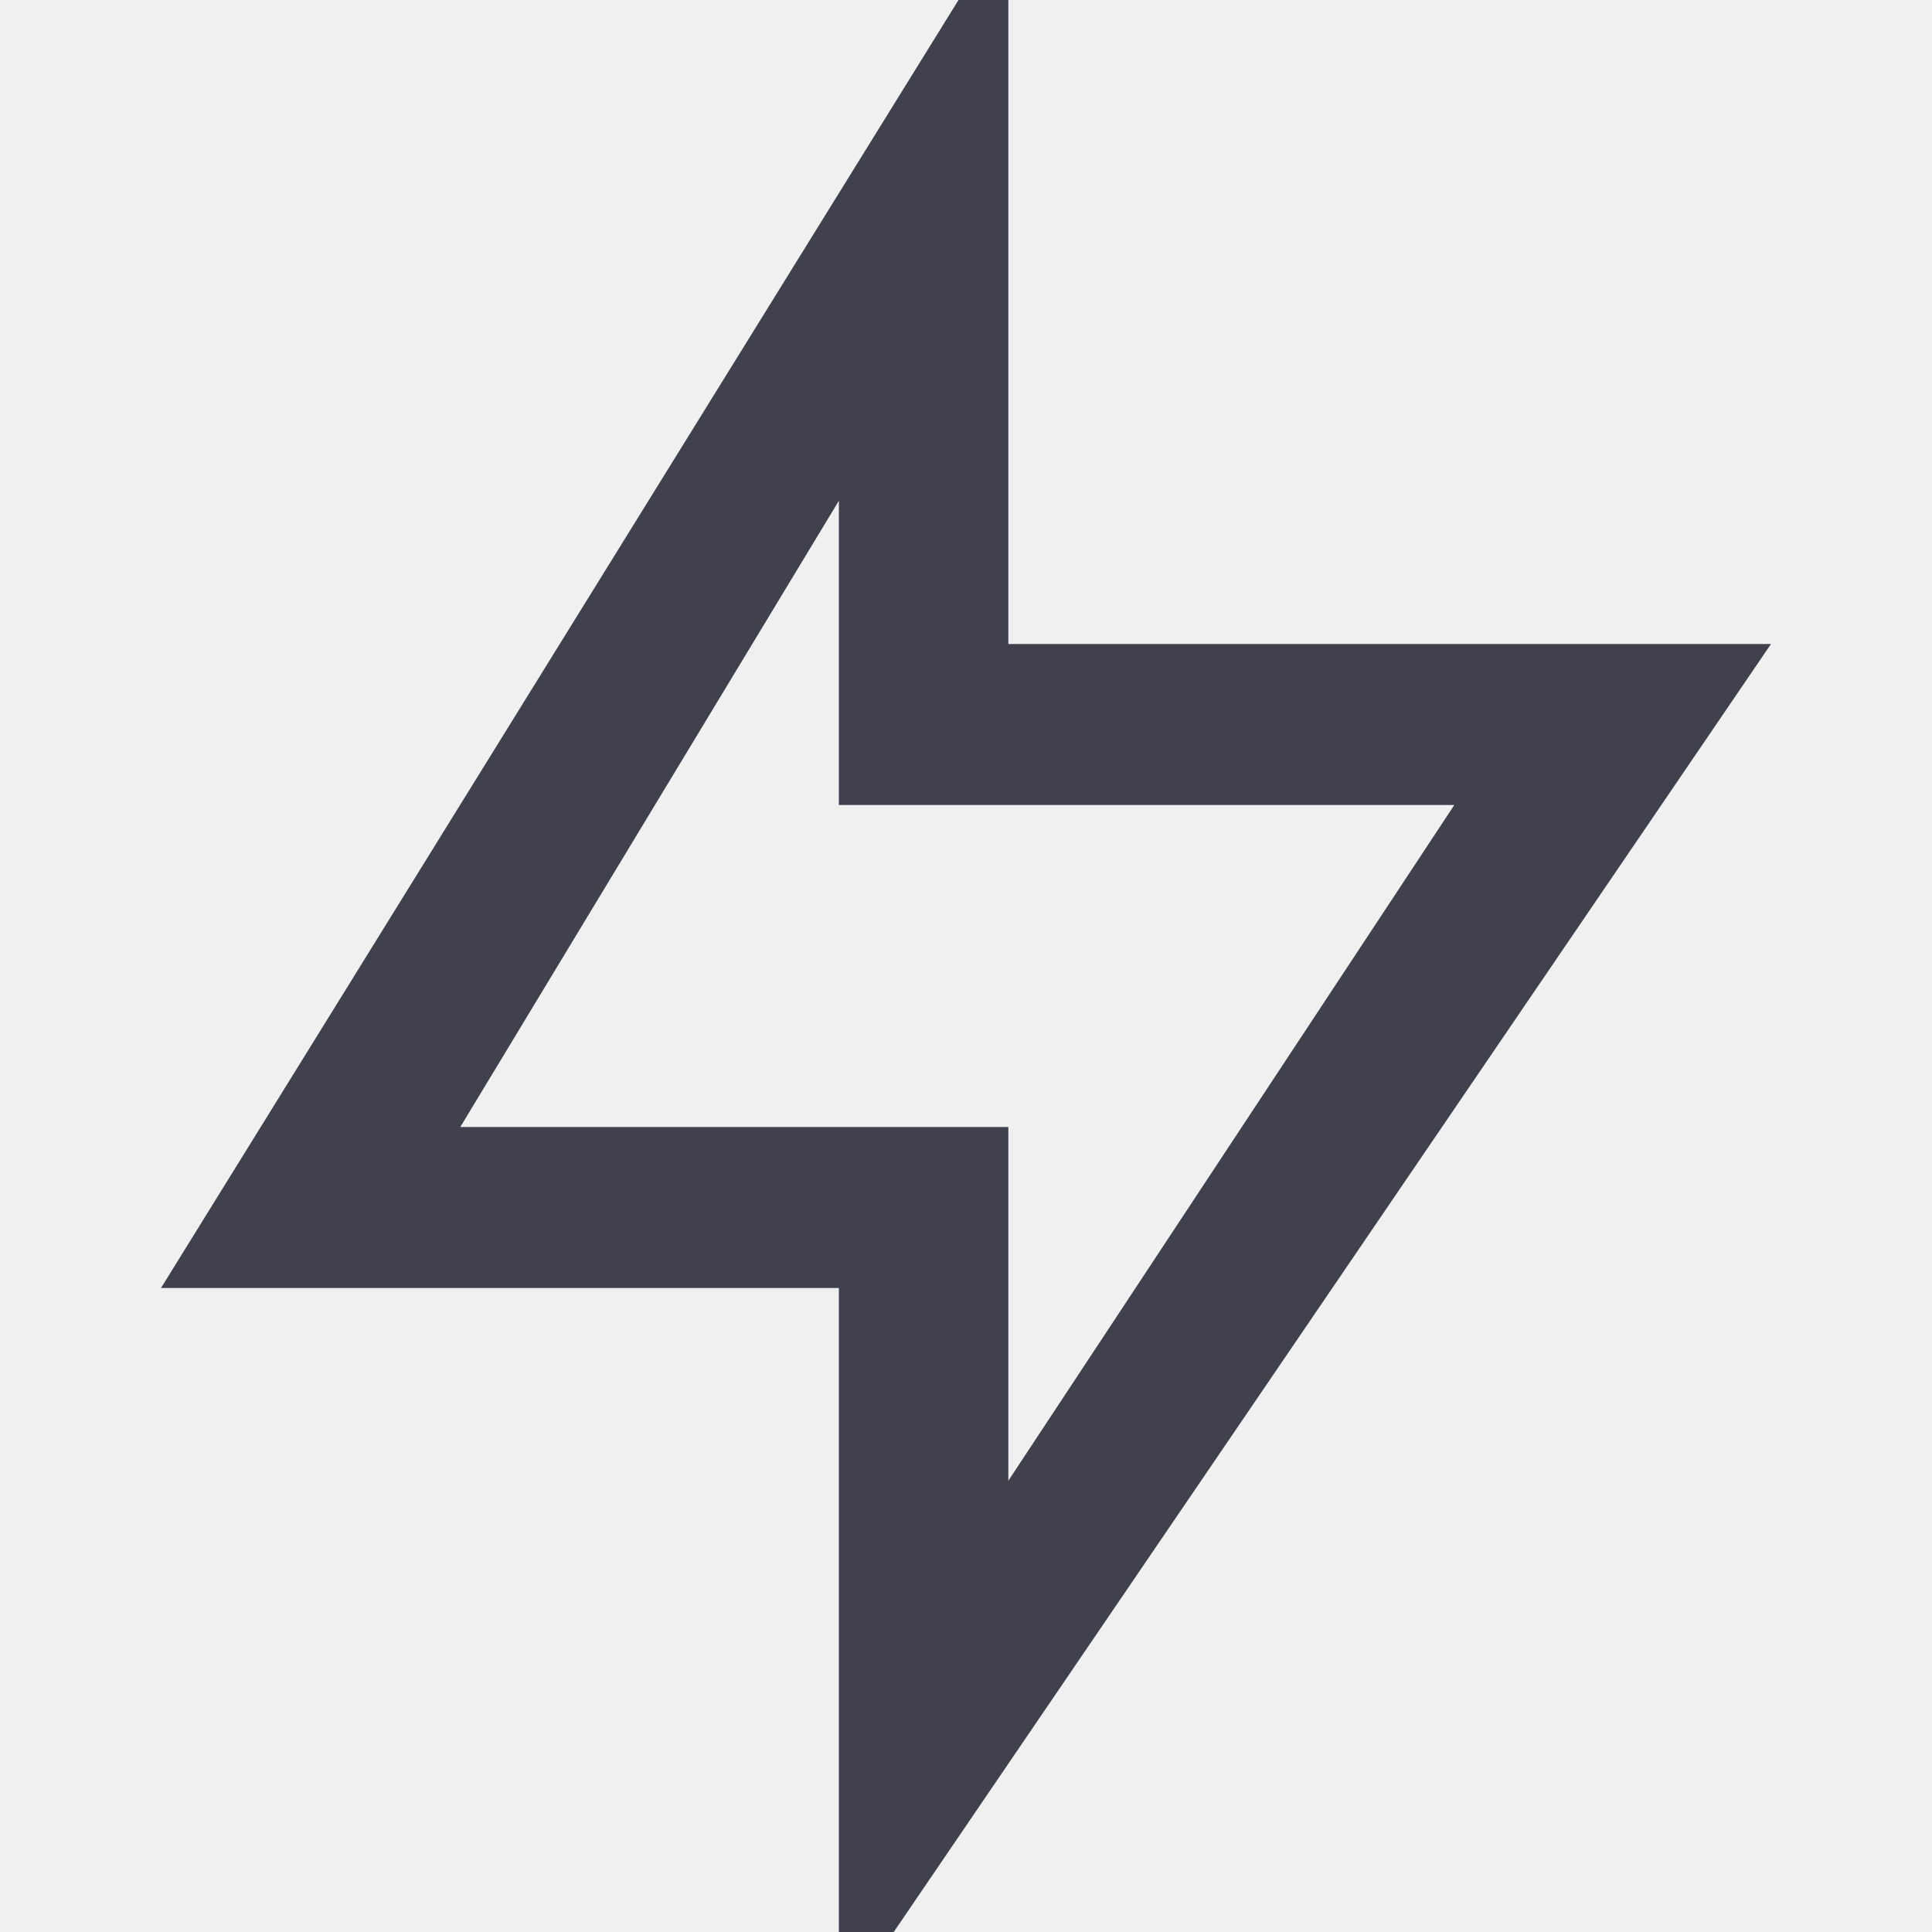
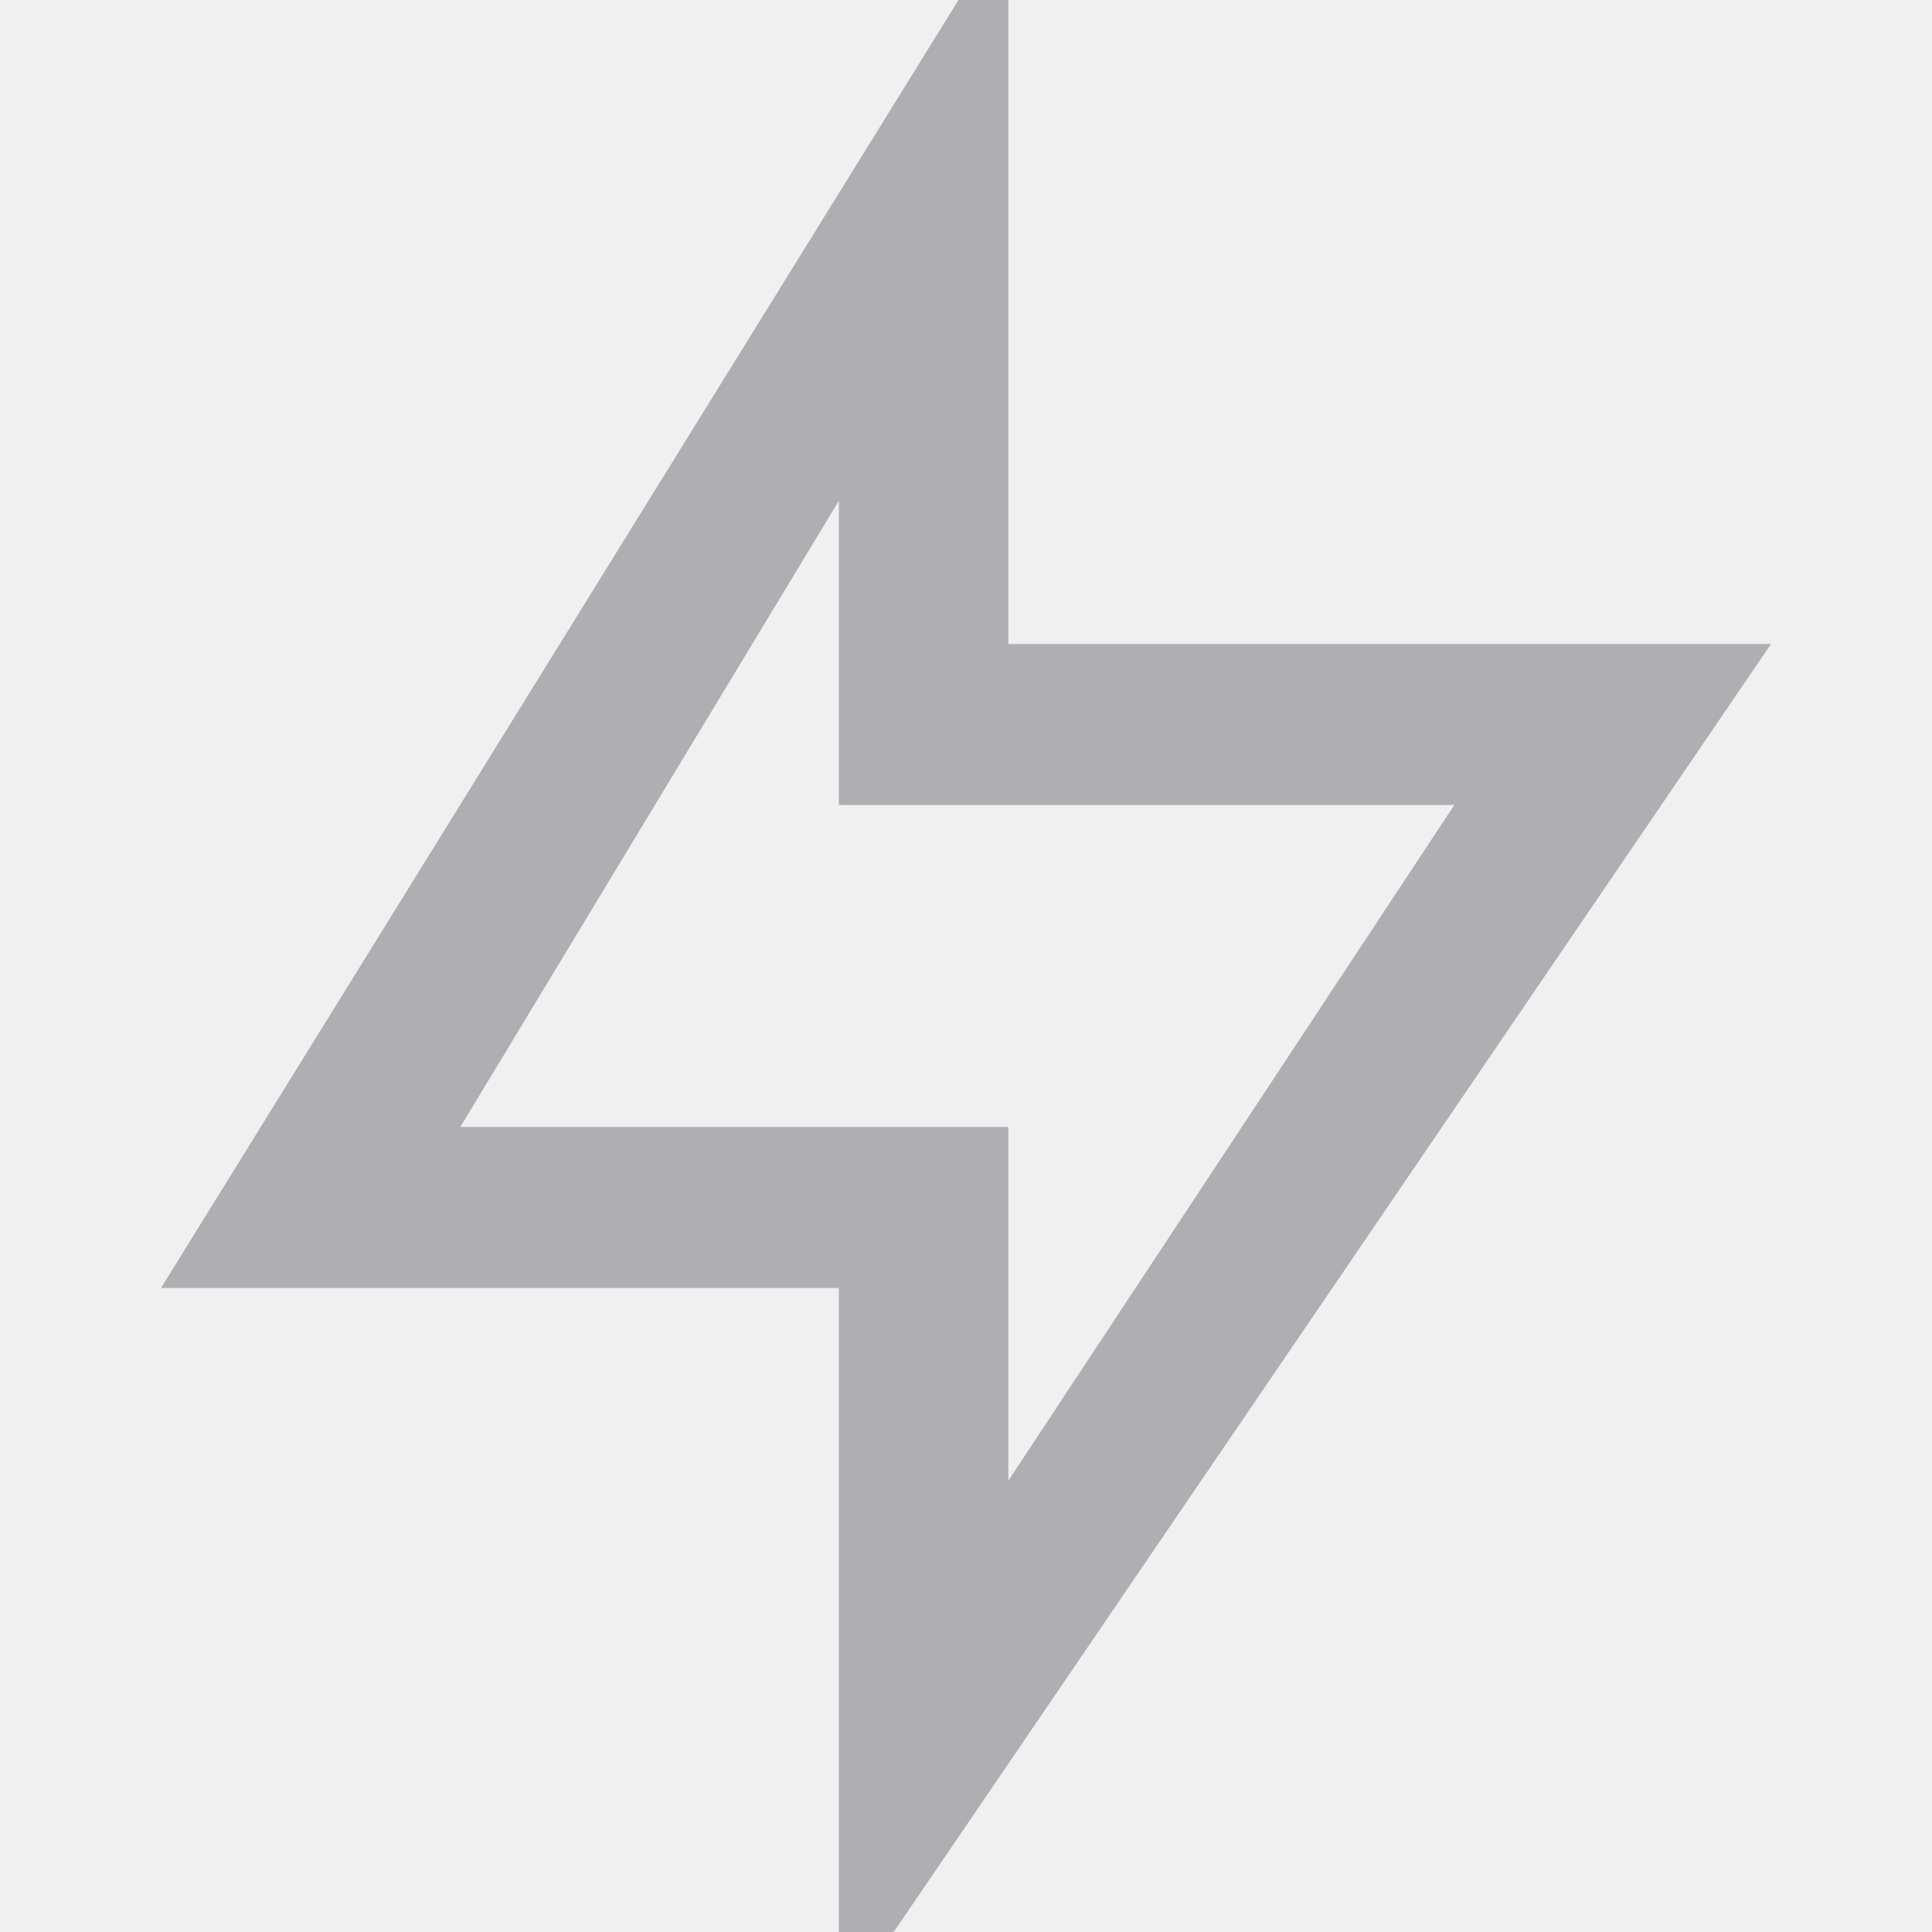
<svg xmlns="http://www.w3.org/2000/svg" width="24" height="24" viewBox="0 0 24 24" fill="none">
  <g clip-path="url(#clip0)">
-     <path d="M12.526 8H22L10.421 25V16H2L12.526 -1V8ZM10.421 10V6.22L5.718 14H12.526V18.394L18.066 10H10.421Z" fill="#41414D" />
+     <path d="M12.526 8H22L10.421 25V16H2L12.526 -1V8ZM10.421 10V6.22L5.718 14H12.526V18.394L18.066 10H10.421Z" fill="#AEAEB3" />
  </g>
  <defs>
    <clipPath id="clip0">
      <rect width="24" height="24" fill="white" />
    </clipPath>
  </defs>
</svg>
